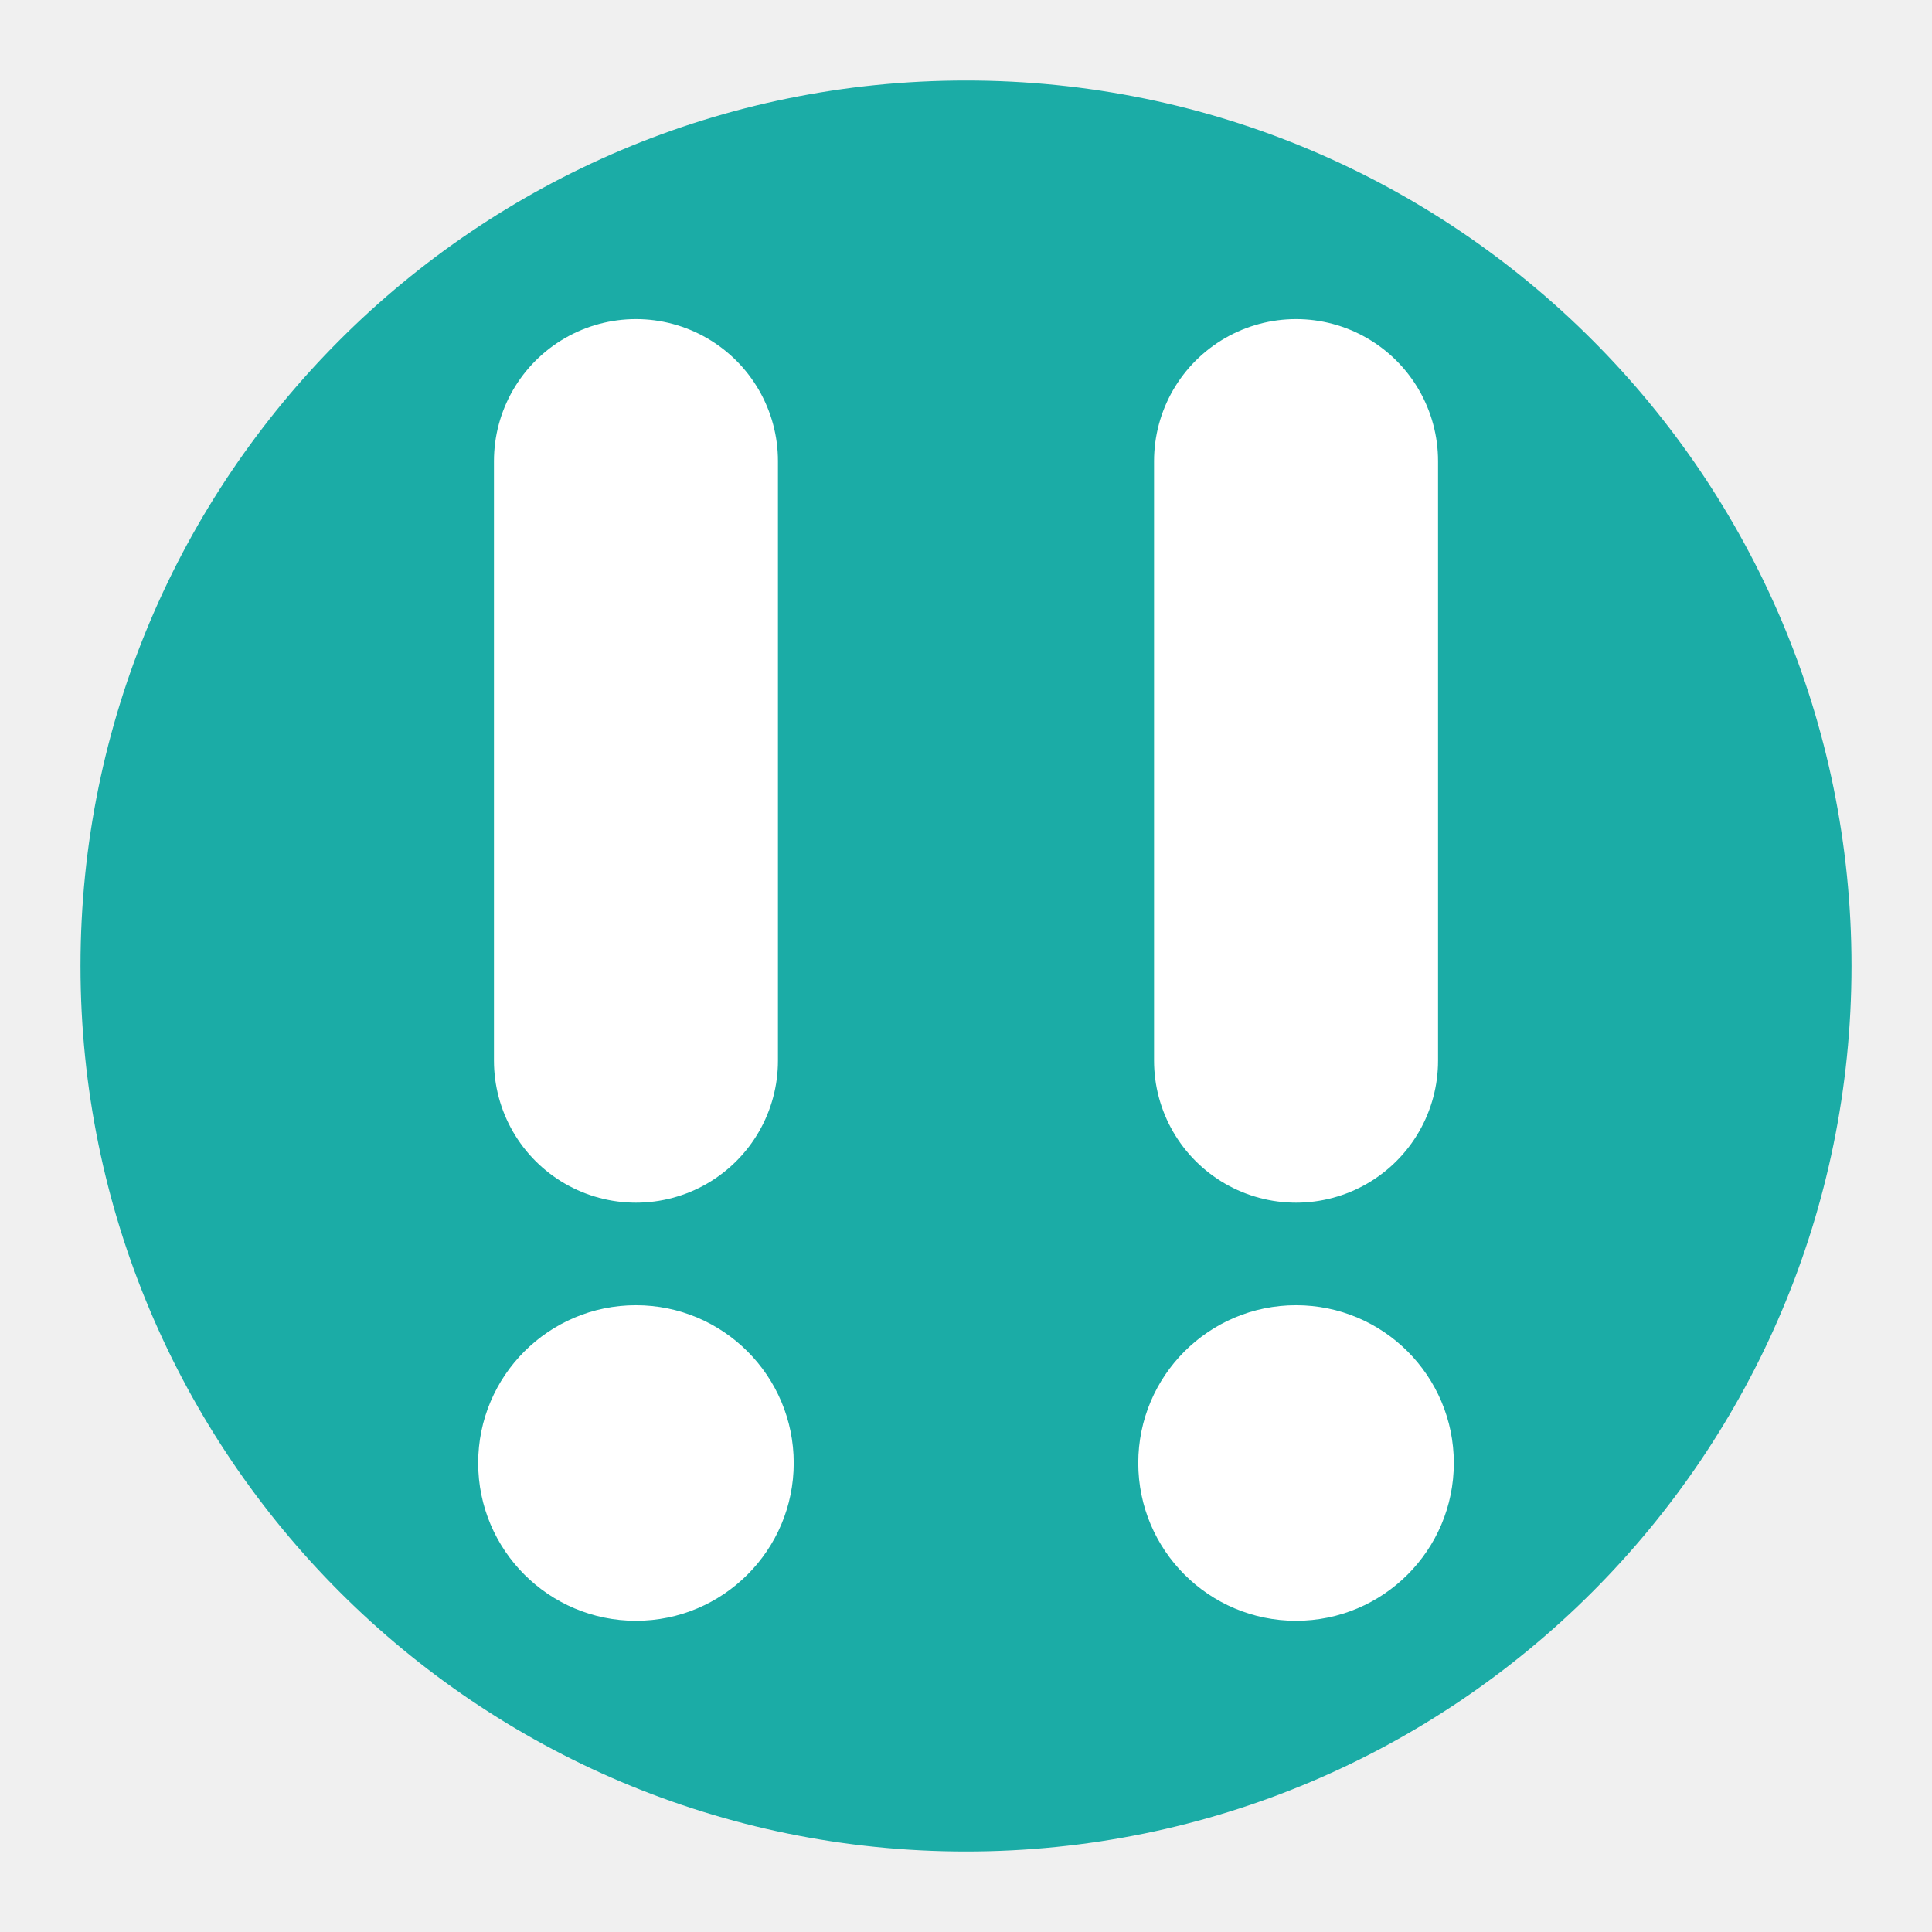
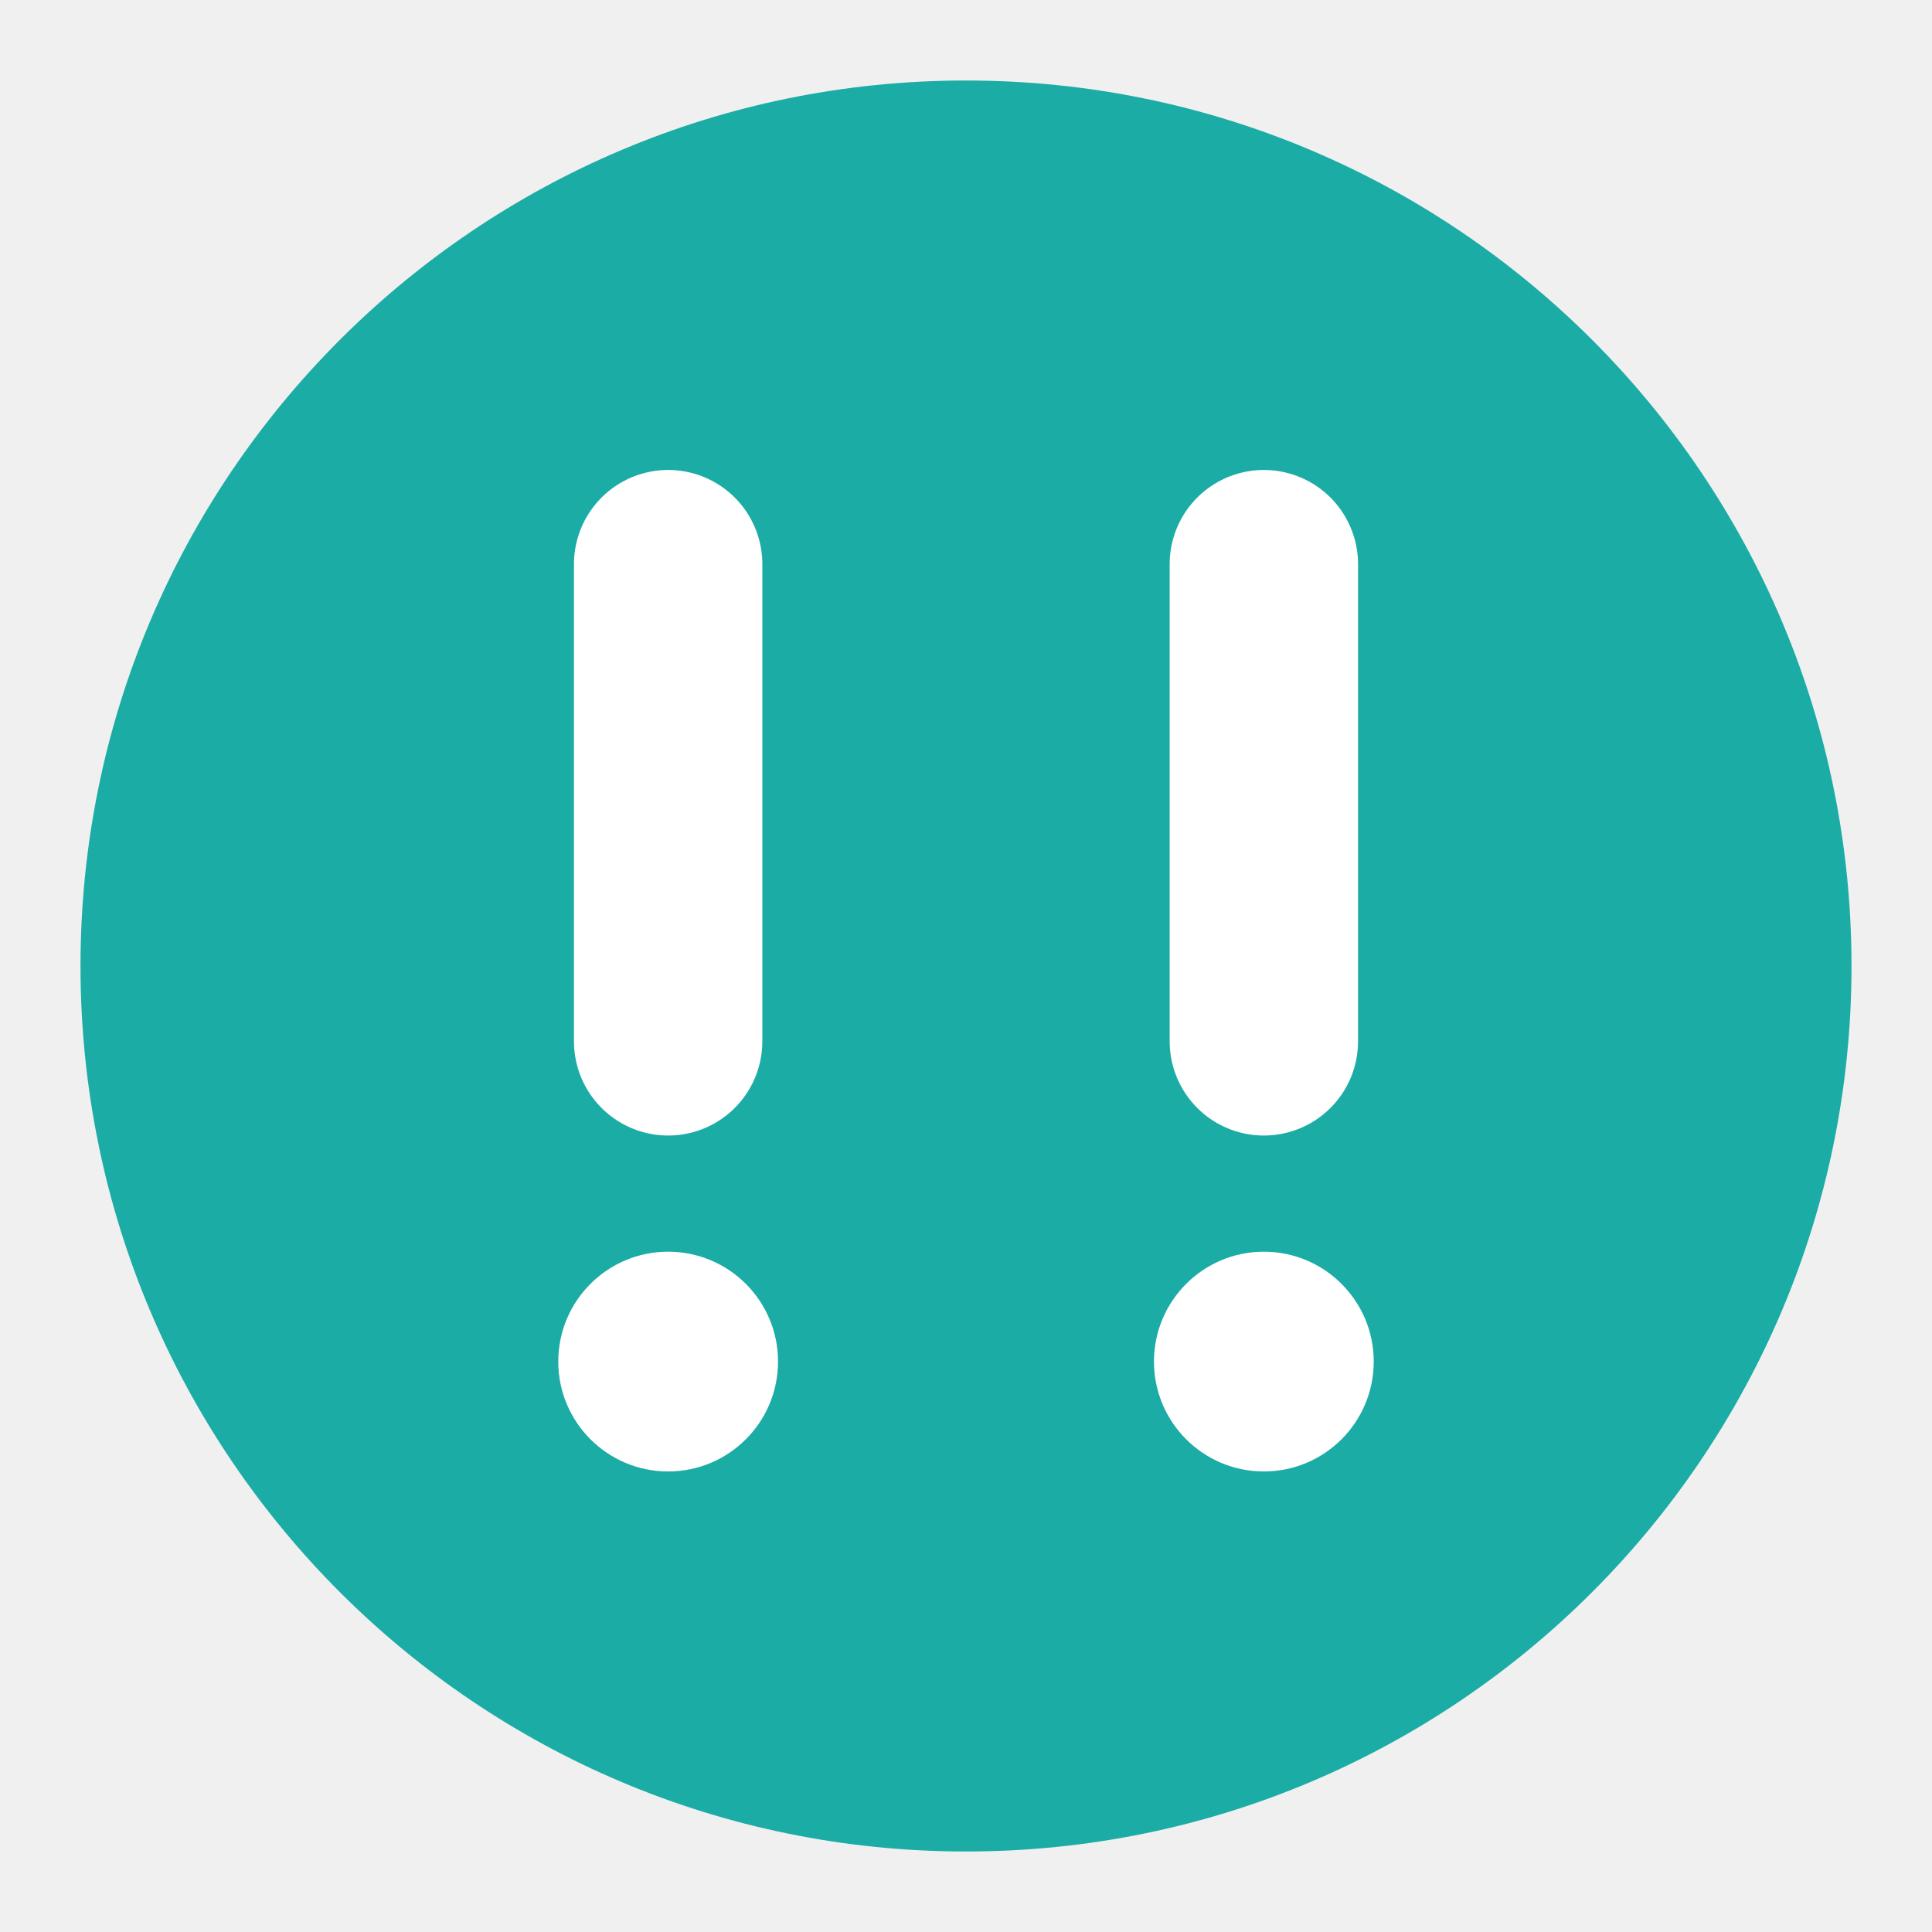
<svg xmlns="http://www.w3.org/2000/svg" viewBox="0 0 24 24" width="24" height="24" role="img">
  <circle cx="12" cy="12" r="11" fill="#1baca6" />
  <g stroke="#fff" stroke-linecap="round" stroke-linejoin="round">
-     <g transform="translate(7.9 12) scale(0.98) translate(-12 -12)">
-       <path d="M12 5.6V13.2" fill="none" stroke-width="3.6" />
-       <circle cx="12" cy="18.3" r="2" fill="#fff" stroke="none" />
+     <g transform="translate(8.3 12) scale(0.78) translate(-12 -12)">
+       <path d="M12 5.6V13.2" fill="none" stroke-width="3" />
+       <circle cx="12" cy="18.3" r="1.75" fill="#fff" stroke="none" />
    </g>
-     <g transform="translate(16.1 12) scale(0.98) translate(-12 -12)">
-       <path d="M12 5.6V13.2" fill="none" stroke-width="3.6" />
-       <circle cx="12" cy="18.3" r="2" fill="#fff" stroke="none" />
+     <g transform="translate(15.7 12) scale(0.78) translate(-12 -12)">
+       <path d="M12 5.6V13.2" fill="none" stroke-width="3" />
+       <circle cx="12" cy="18.3" r="1.75" fill="#fff" stroke="none" />
    </g>
  </g>
</svg>
